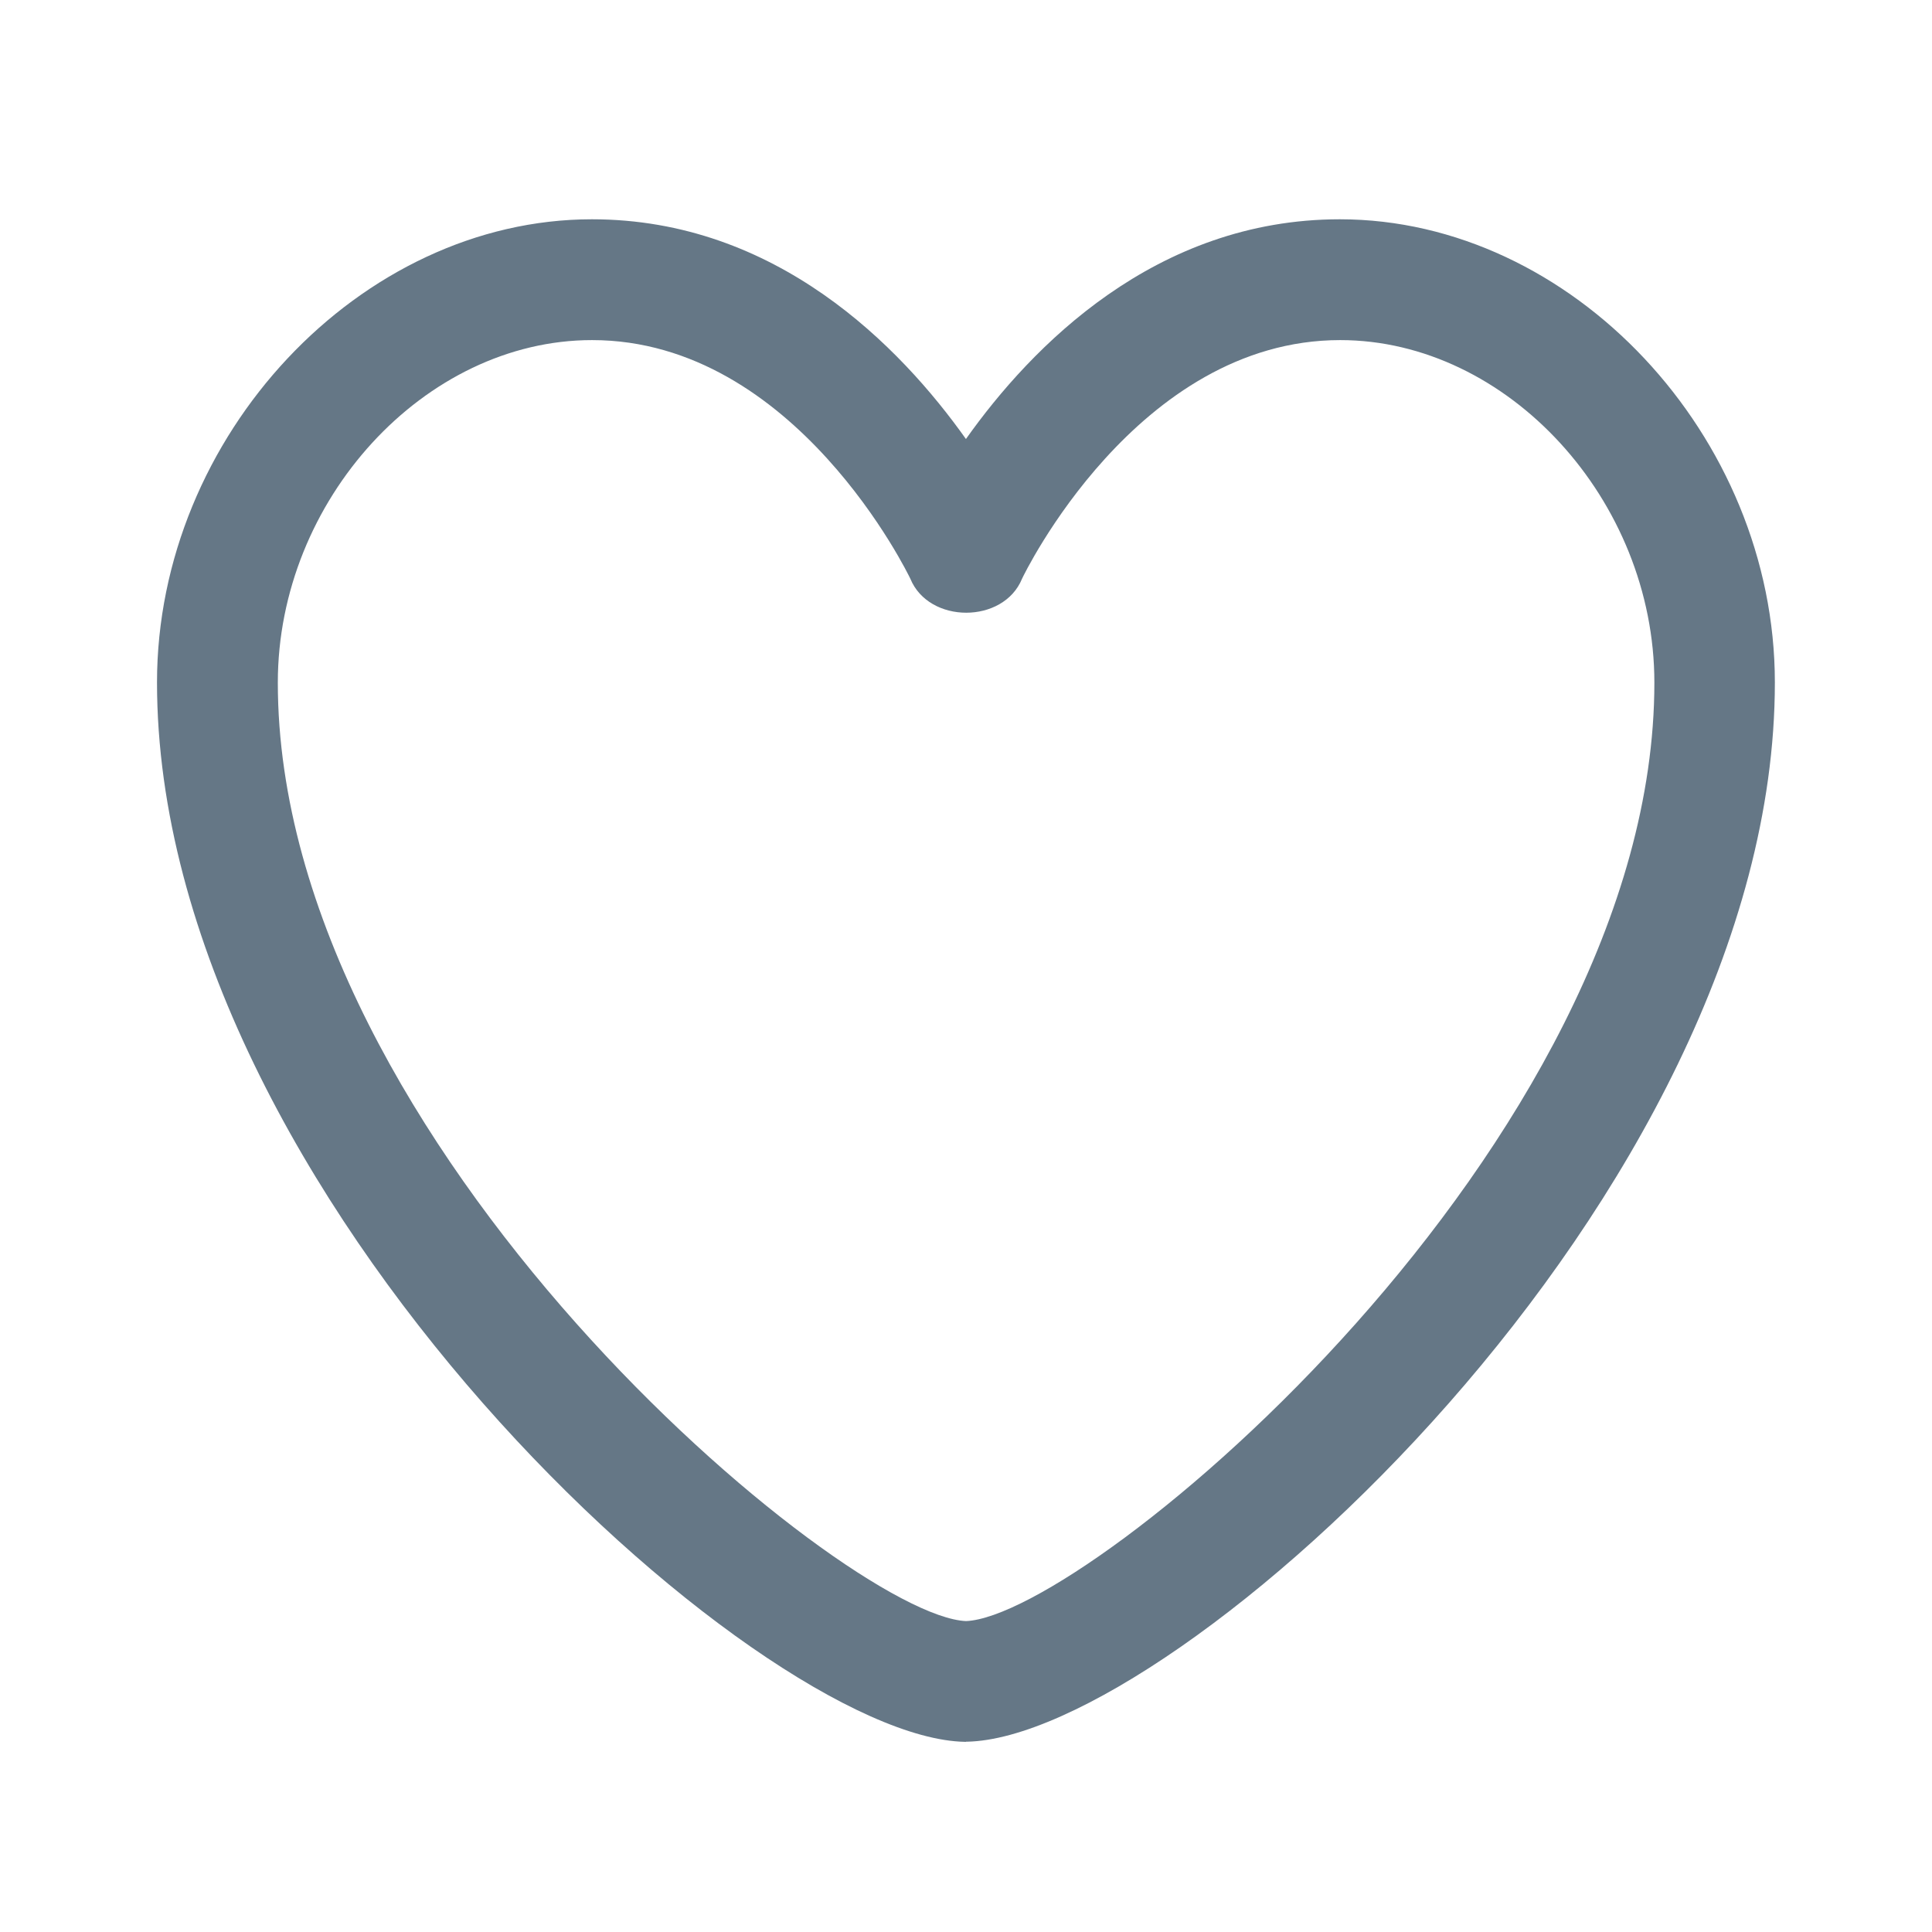
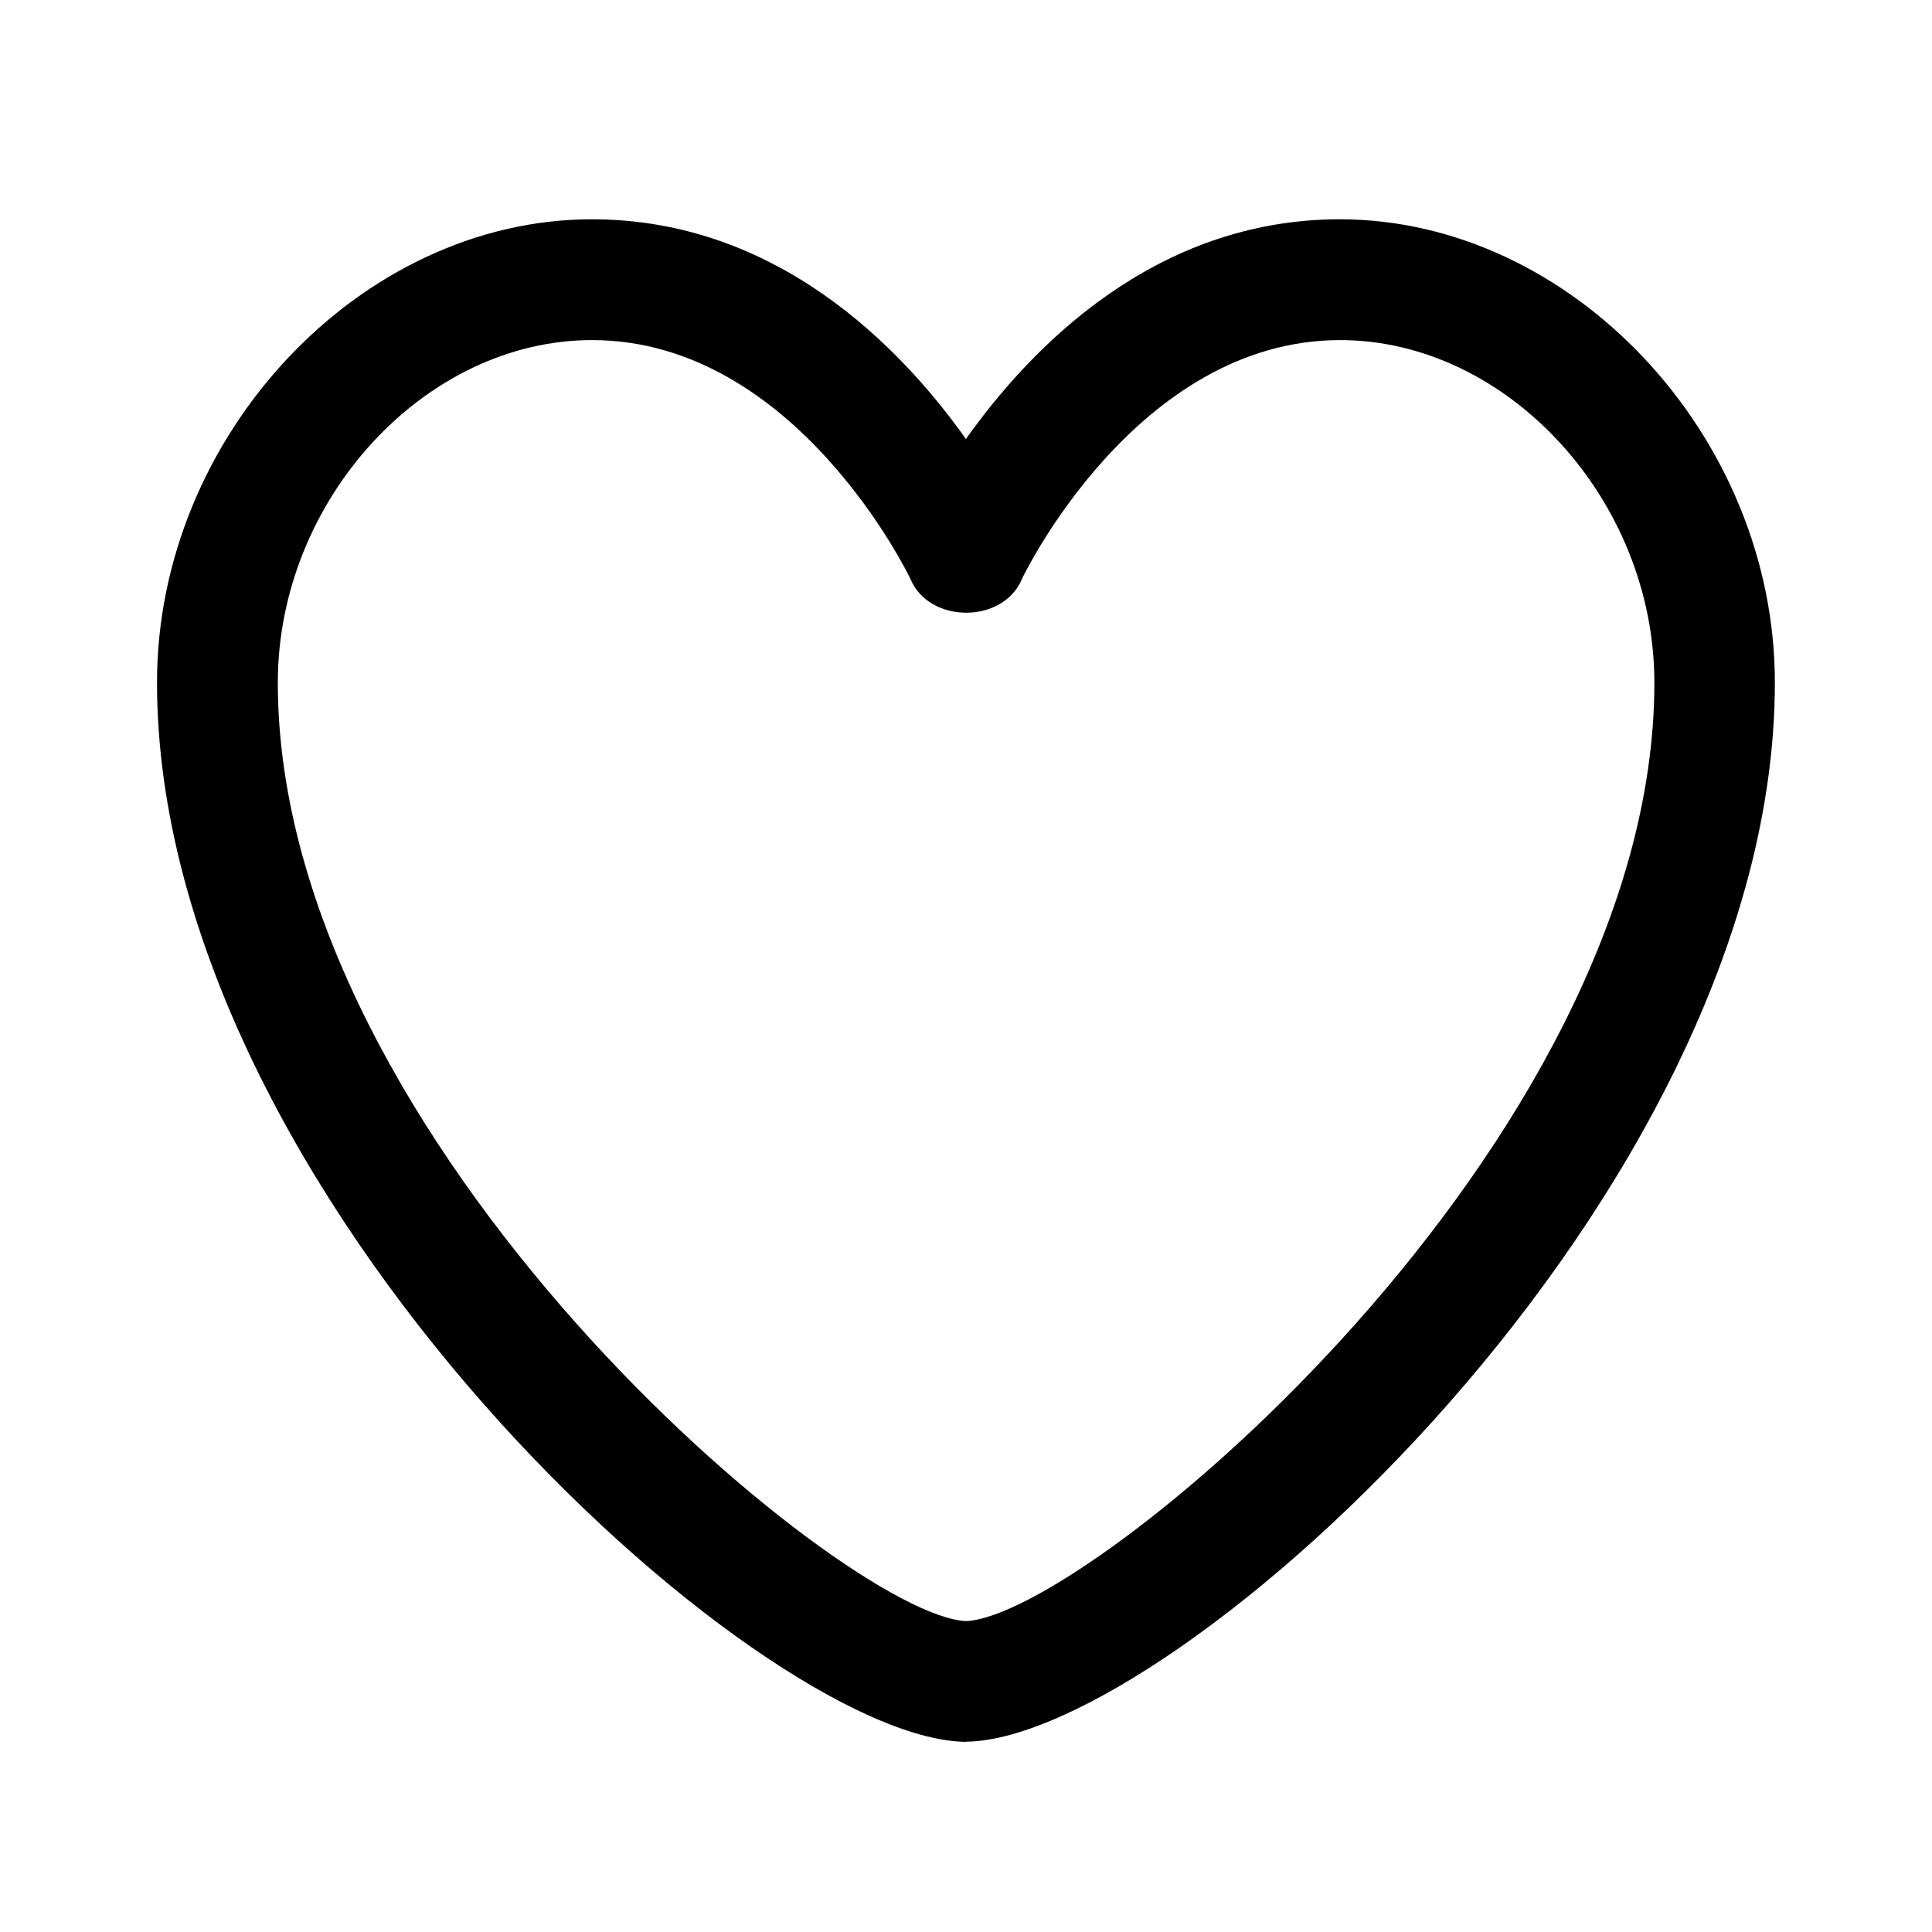
- <svg xmlns="http://www.w3.org/2000/svg" width="30" height="30" viewBox="0 0 30 30" fill="none">
-   <path d="M15 27.047H14.982C11.754 26.987 2.438 18.57 2.438 10.597C2.438 6.767 5.594 3.405 9.191 3.405C12.054 3.405 13.979 5.38 14.999 6.817C16.016 5.382 17.941 3.405 20.805 3.405C24.405 3.405 27.56 6.767 27.56 10.598C27.56 18.569 18.242 26.986 15.014 27.045H15V27.047ZM9.193 5.281C6.593 5.281 4.314 7.766 4.314 10.6C4.314 17.775 13.106 25.095 15.001 25.172C16.899 25.095 25.689 17.776 25.689 10.6C25.689 7.766 23.41 5.281 20.81 5.281C17.65 5.281 15.885 8.951 15.87 8.987C15.582 9.69 14.425 9.69 14.136 8.987C14.119 8.95 12.355 5.281 9.194 5.281H9.193Z" fill="#657786" />
+ <svg xmlns="http://www.w3.org/2000/svg" width="30" height="30" viewBox="0 0 30 30">
+   <path d="M15 27.047H14.982C11.754 26.987 2.438 18.57 2.438 10.597C2.438 6.767 5.594 3.405 9.191 3.405C12.054 3.405 13.979 5.38 14.999 6.817C16.016 5.382 17.941 3.405 20.805 3.405C24.405 3.405 27.56 6.767 27.56 10.598C27.56 18.569 18.242 26.986 15.014 27.045H15V27.047ZM9.193 5.281C6.593 5.281 4.314 7.766 4.314 10.6C4.314 17.775 13.106 25.095 15.001 25.172C16.899 25.095 25.689 17.776 25.689 10.6C25.689 7.766 23.41 5.281 20.81 5.281C17.65 5.281 15.885 8.951 15.87 8.987C15.582 9.69 14.425 9.69 14.136 8.987C14.119 8.95 12.355 5.281 9.194 5.281H9.193Z" />
</svg>
